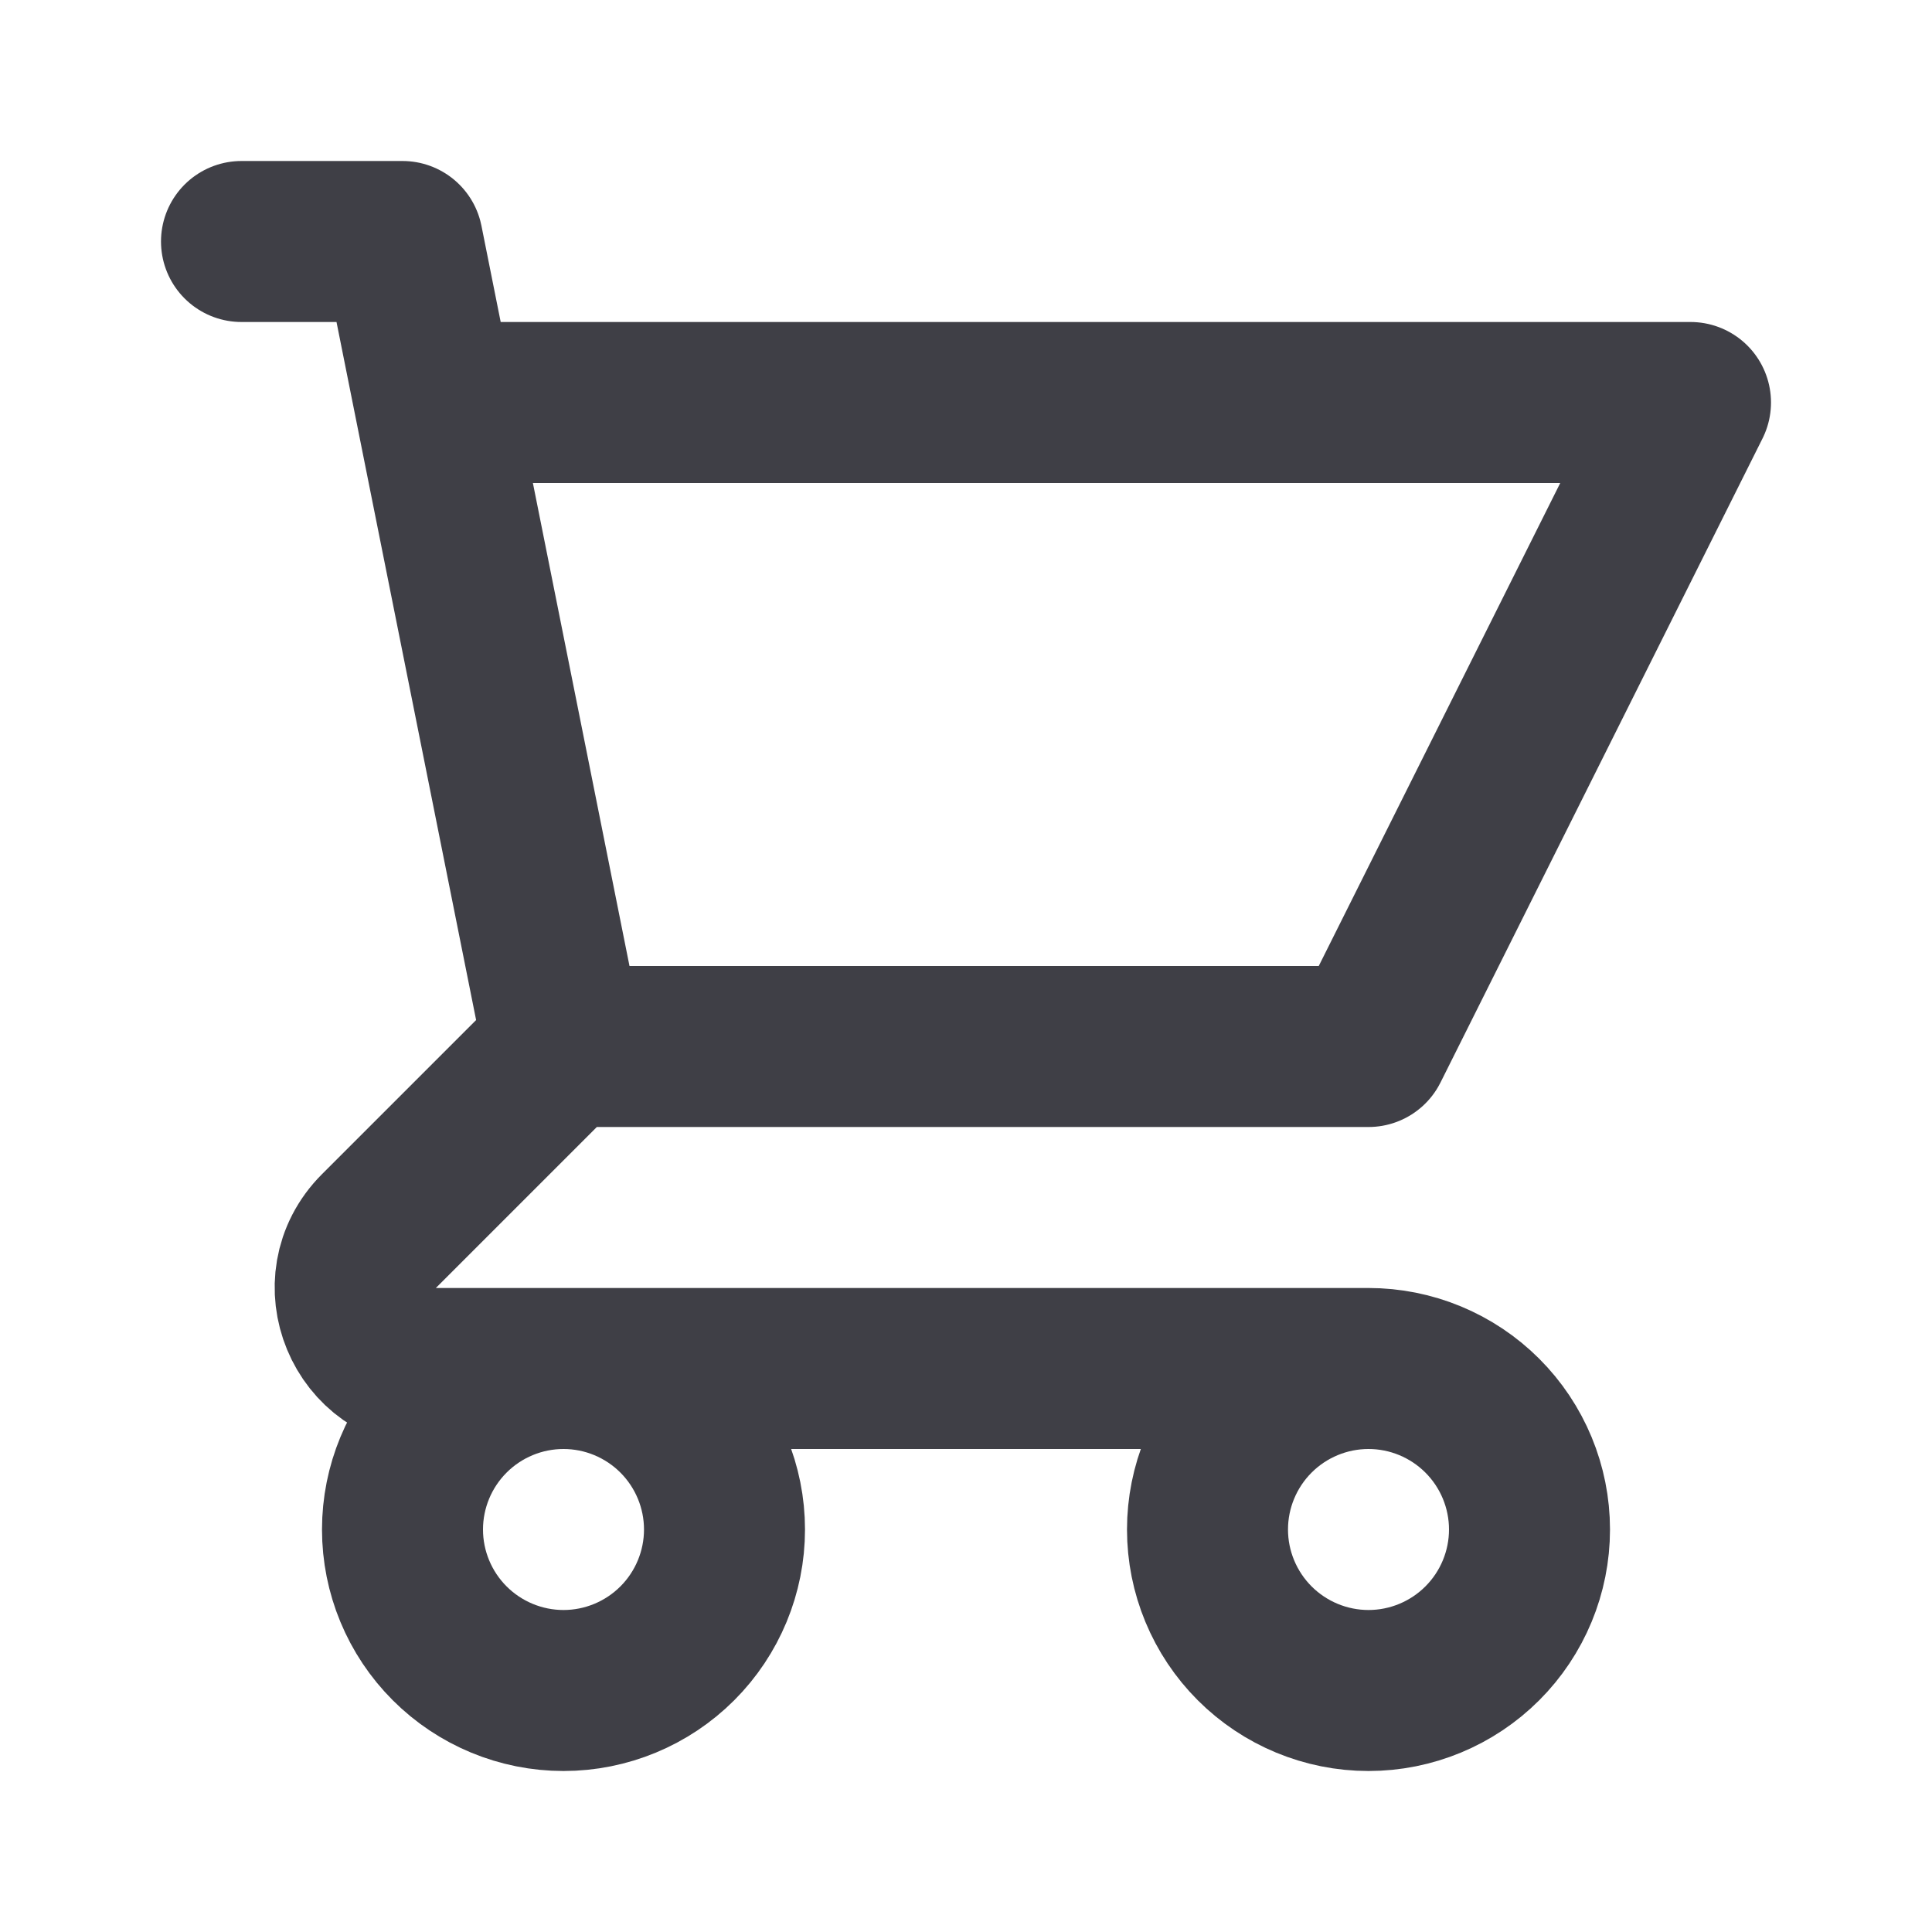
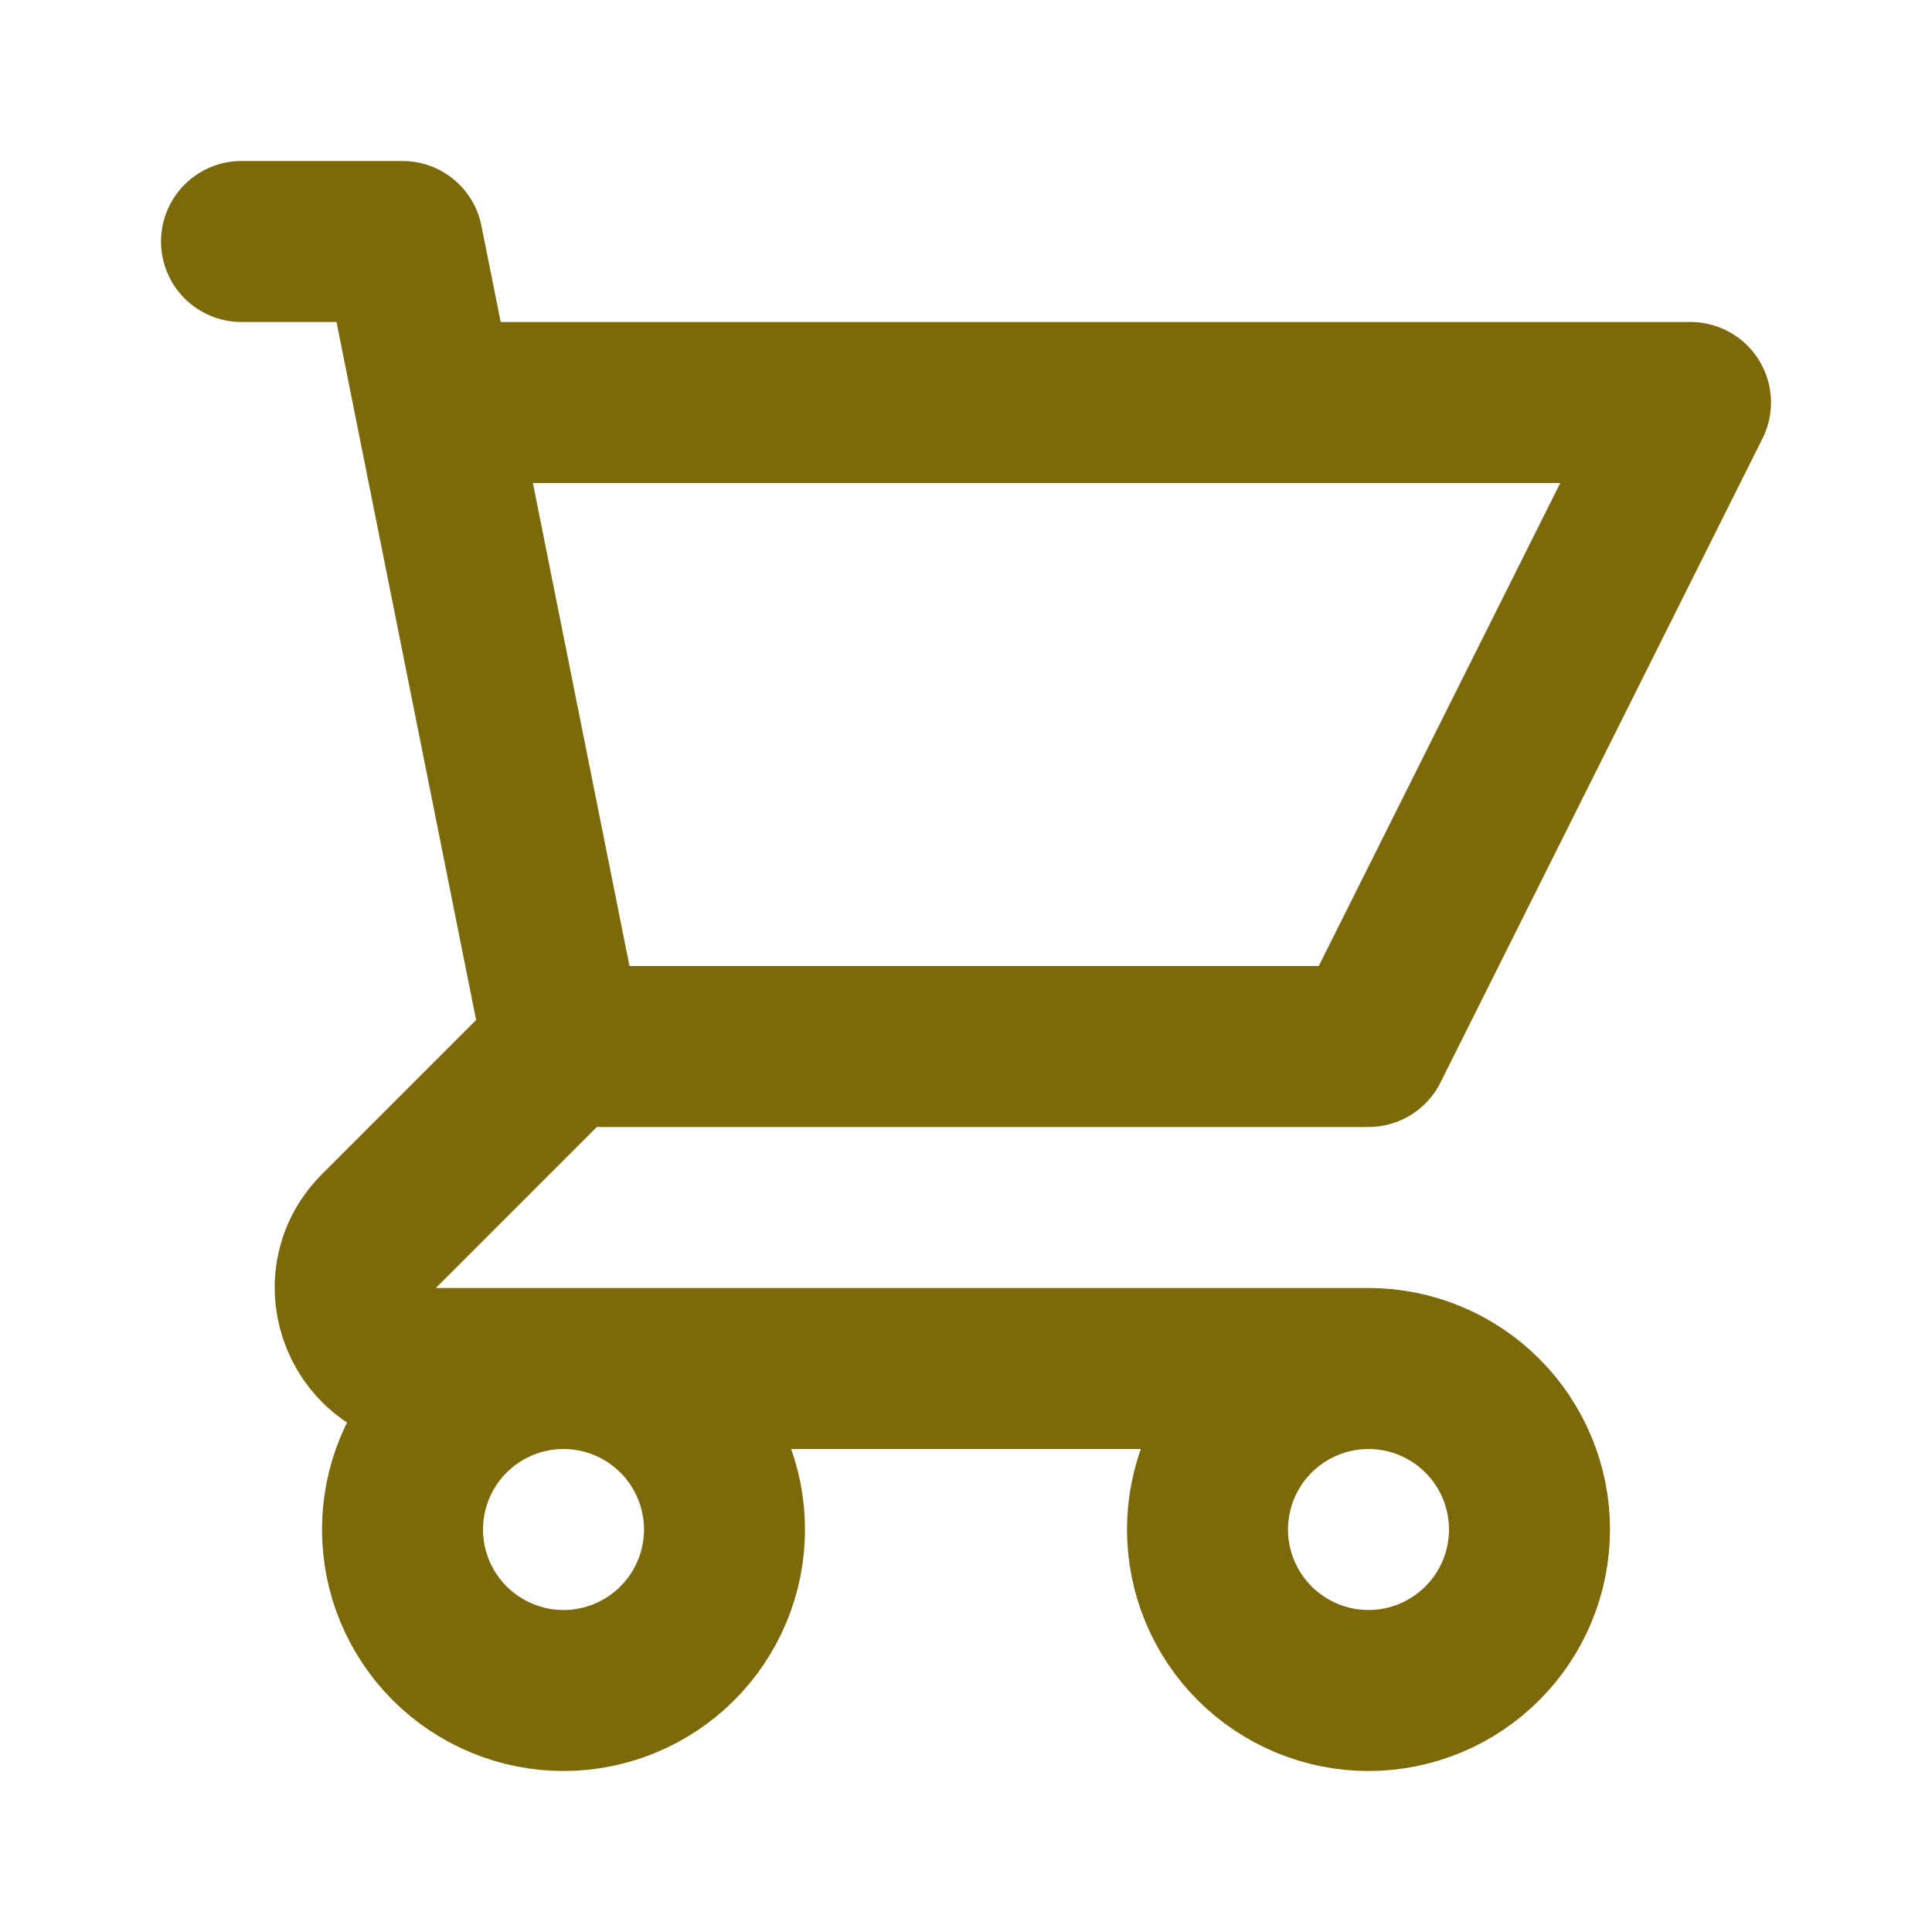
<svg xmlns="http://www.w3.org/2000/svg" width="24" height="24" viewBox="0 0 24 24" fill="none">
-   <path d="M3 3H5L5.4 5M5.4 5H21L17 13H7M5.4 5L7 13M7 13L4.707 15.293C4.077 15.923 4.523 17 5.414 17H17M17 17C16.47 17 15.961 17.211 15.586 17.586C15.211 17.961 15 18.47 15 19C15 19.53 15.211 20.039 15.586 20.414C15.961 20.789 16.47 21 17 21C17.53 21 18.039 20.789 18.414 20.414C18.789 20.039 19 19.53 19 19C19 18.47 18.789 17.961 18.414 17.586C18.039 17.211 17.53 17 17 17ZM9 19C9 19.53 8.789 20.039 8.414 20.414C8.039 20.789 7.53 21 7 21C6.47 21 5.961 20.789 5.586 20.414C5.211 20.039 5 19.53 5 19C5 18.47 5.211 17.961 5.586 17.586C5.961 17.211 6.47 17 7 17C7.53 17 8.039 17.211 8.414 17.586C8.789 17.961 9 18.47 9 19Z" stroke="#3F3F46" stroke-width="2" stroke-linecap="round" stroke-linejoin="round" />
+   <path d="M3 3H5L5.4 5M5.4 5H21L17 13H7M5.4 5L7 13M7 13L4.707 15.293C4.077 15.923 4.523 17 5.414 17H17M17 17C16.47 17 15.961 17.211 15.586 17.586C15.211 17.961 15 18.47 15 19C15 19.53 15.211 20.039 15.586 20.414C15.961 20.789 16.47 21 17 21C17.53 21 18.039 20.789 18.414 20.414C18.789 20.039 19 19.53 19 19C19 18.47 18.789 17.961 18.414 17.586C18.039 17.211 17.53 17 17 17ZM9 19C9 19.53 8.789 20.039 8.414 20.414C8.039 20.789 7.53 21 7 21C6.47 21 5.961 20.789 5.586 20.414C5.211 20.039 5 19.53 5 19C5 18.47 5.211 17.961 5.586 17.586C5.961 17.211 6.47 17 7 17C7.53 17 8.039 17.211 8.414 17.586C8.789 17.961 9 18.47 9 19Z" stroke="#7C6A0A" stroke-width="2" stroke-linecap="round" stroke-linejoin="round" />
</svg>
